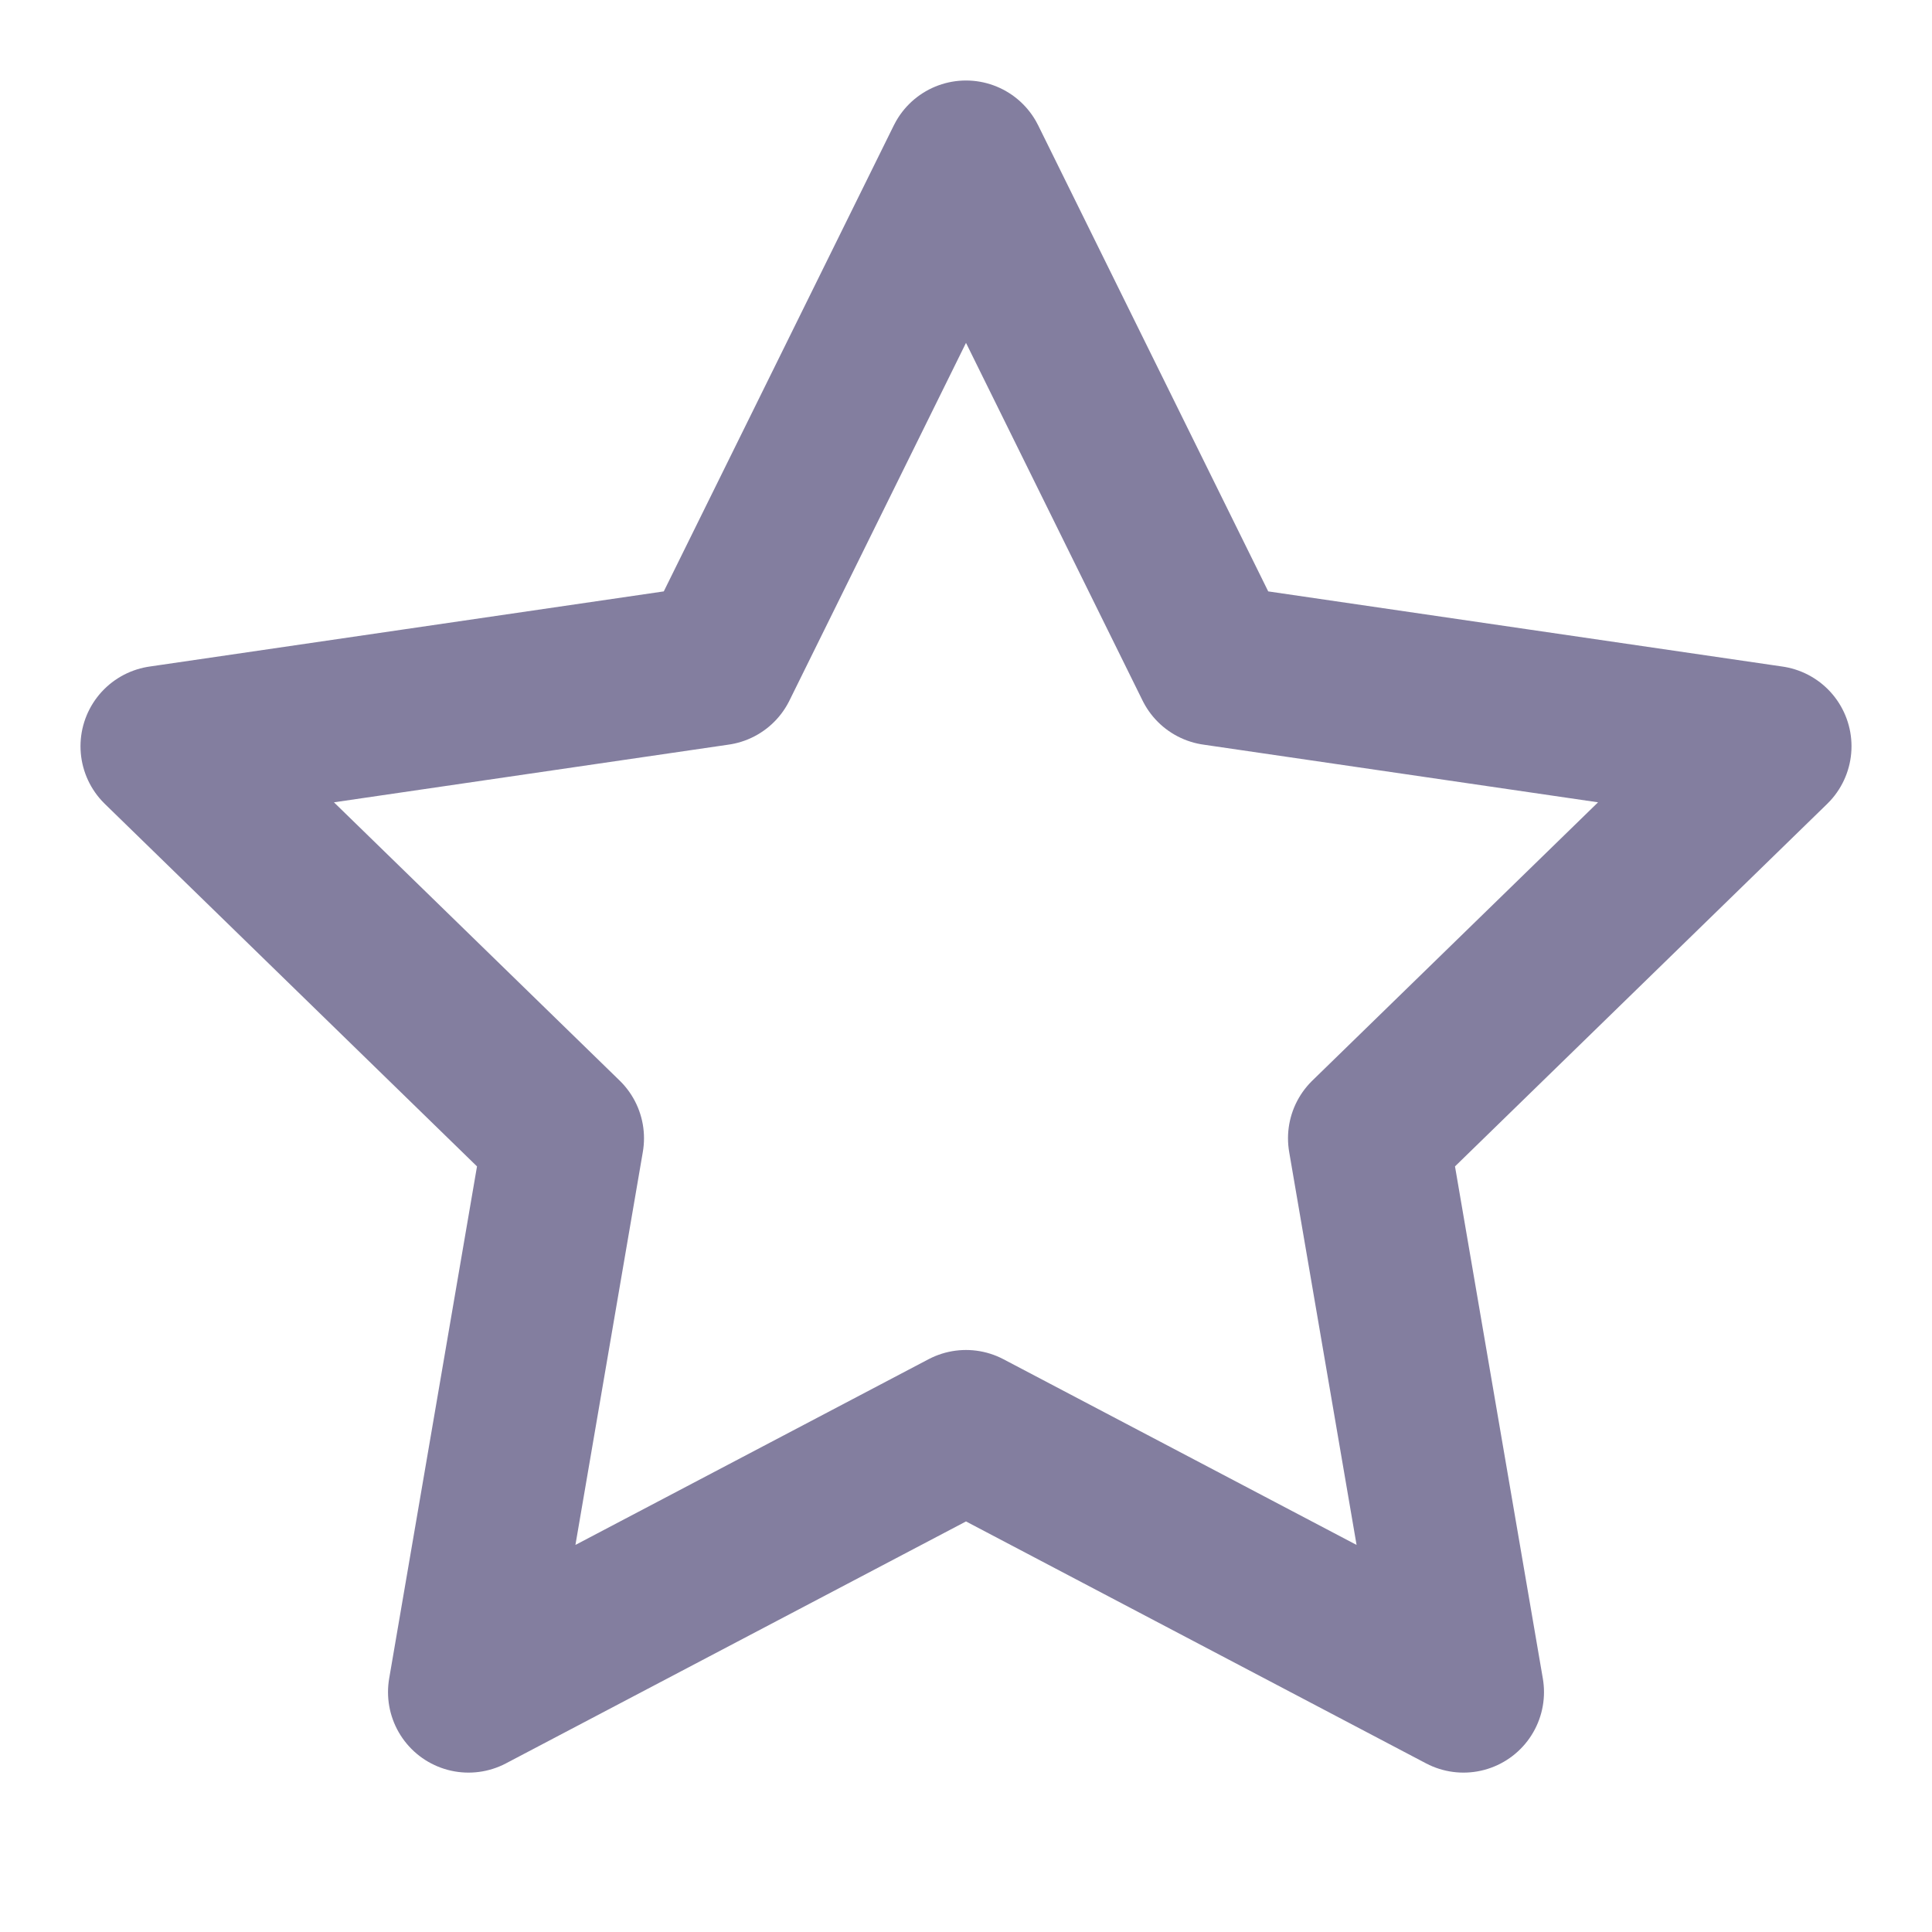
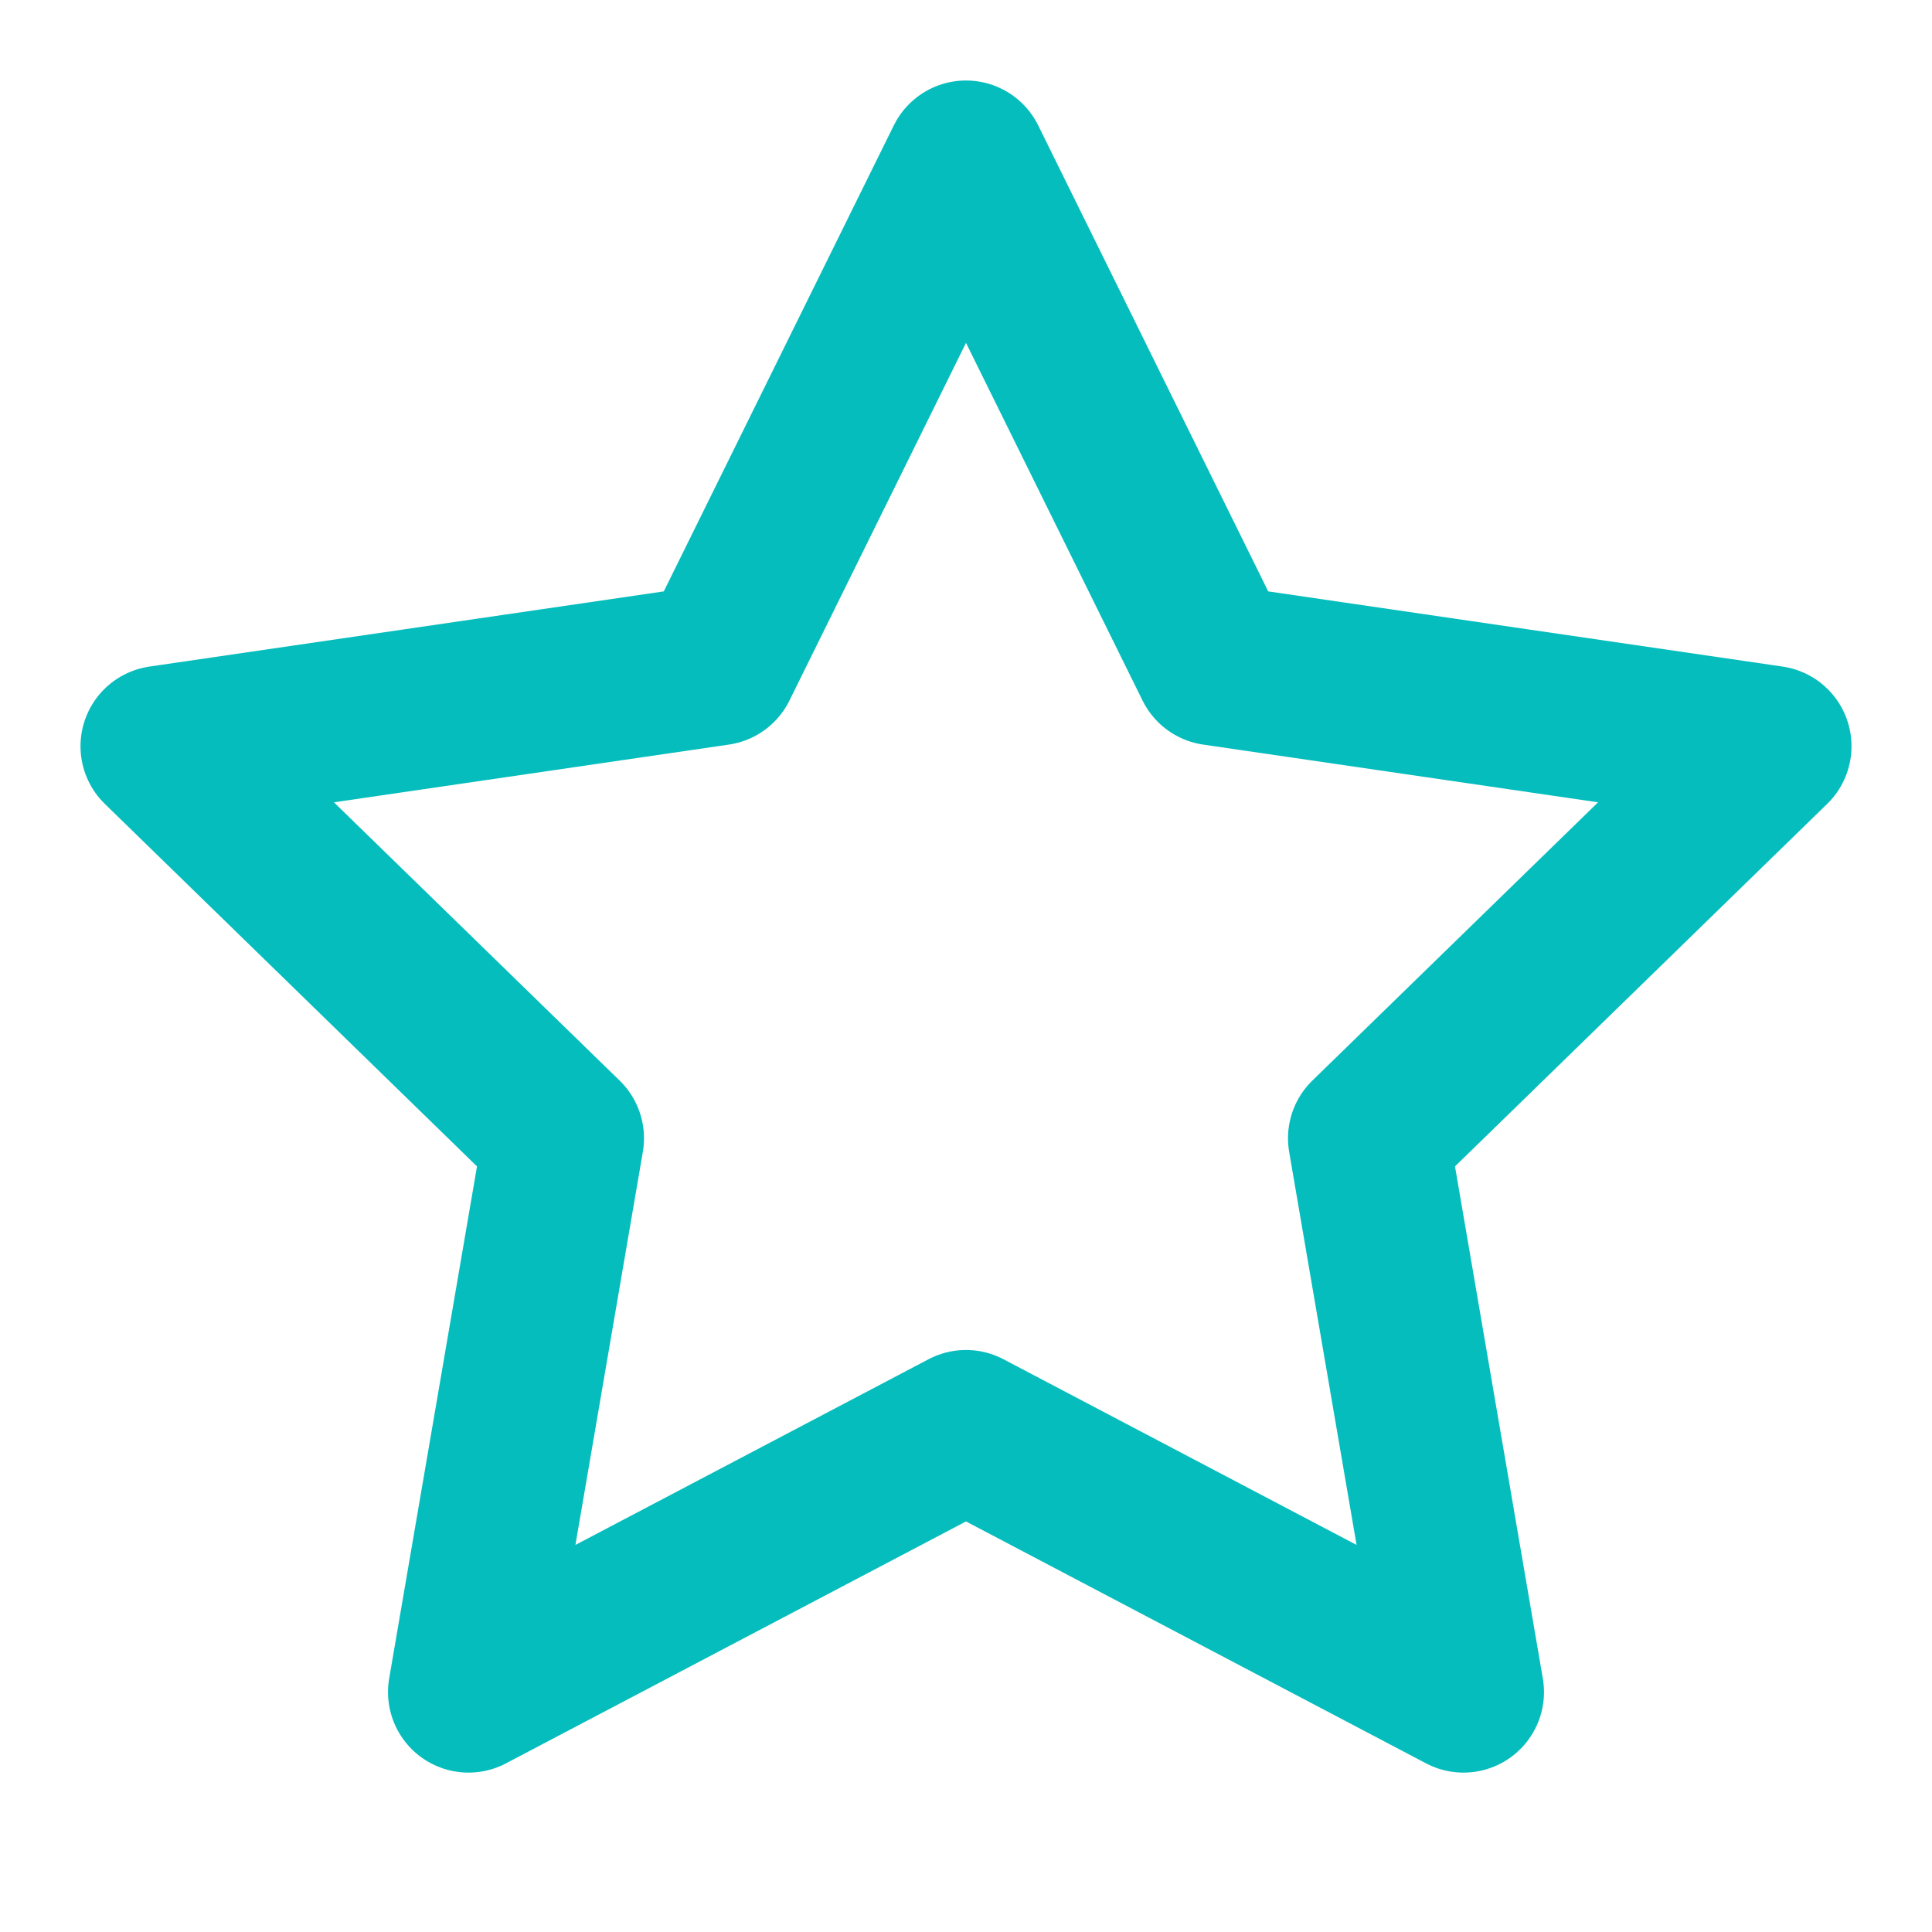
- <svg xmlns="http://www.w3.org/2000/svg" width="24" height="24" viewBox="0 0 24 24" fill="none" stroke="#837E9F" stroke-width="2" stroke-linecap="round" stroke-linejoin="round" class="feather feather-star">
+ <svg xmlns="http://www.w3.org/2000/svg" width="24" height="24" viewBox="0 0 24 24" fill="none" stroke="#06bdbd" stroke-width="2" stroke-linecap="round" stroke-linejoin="round" class="feather feather-star">
  <polygon points="12 2 15.09 8.26 22 9.27 17 14.14 18.18 21.02 12 17.77 5.82 21.02 7 14.14 2 9.27 8.91 8.26 12 2" />
</svg>
